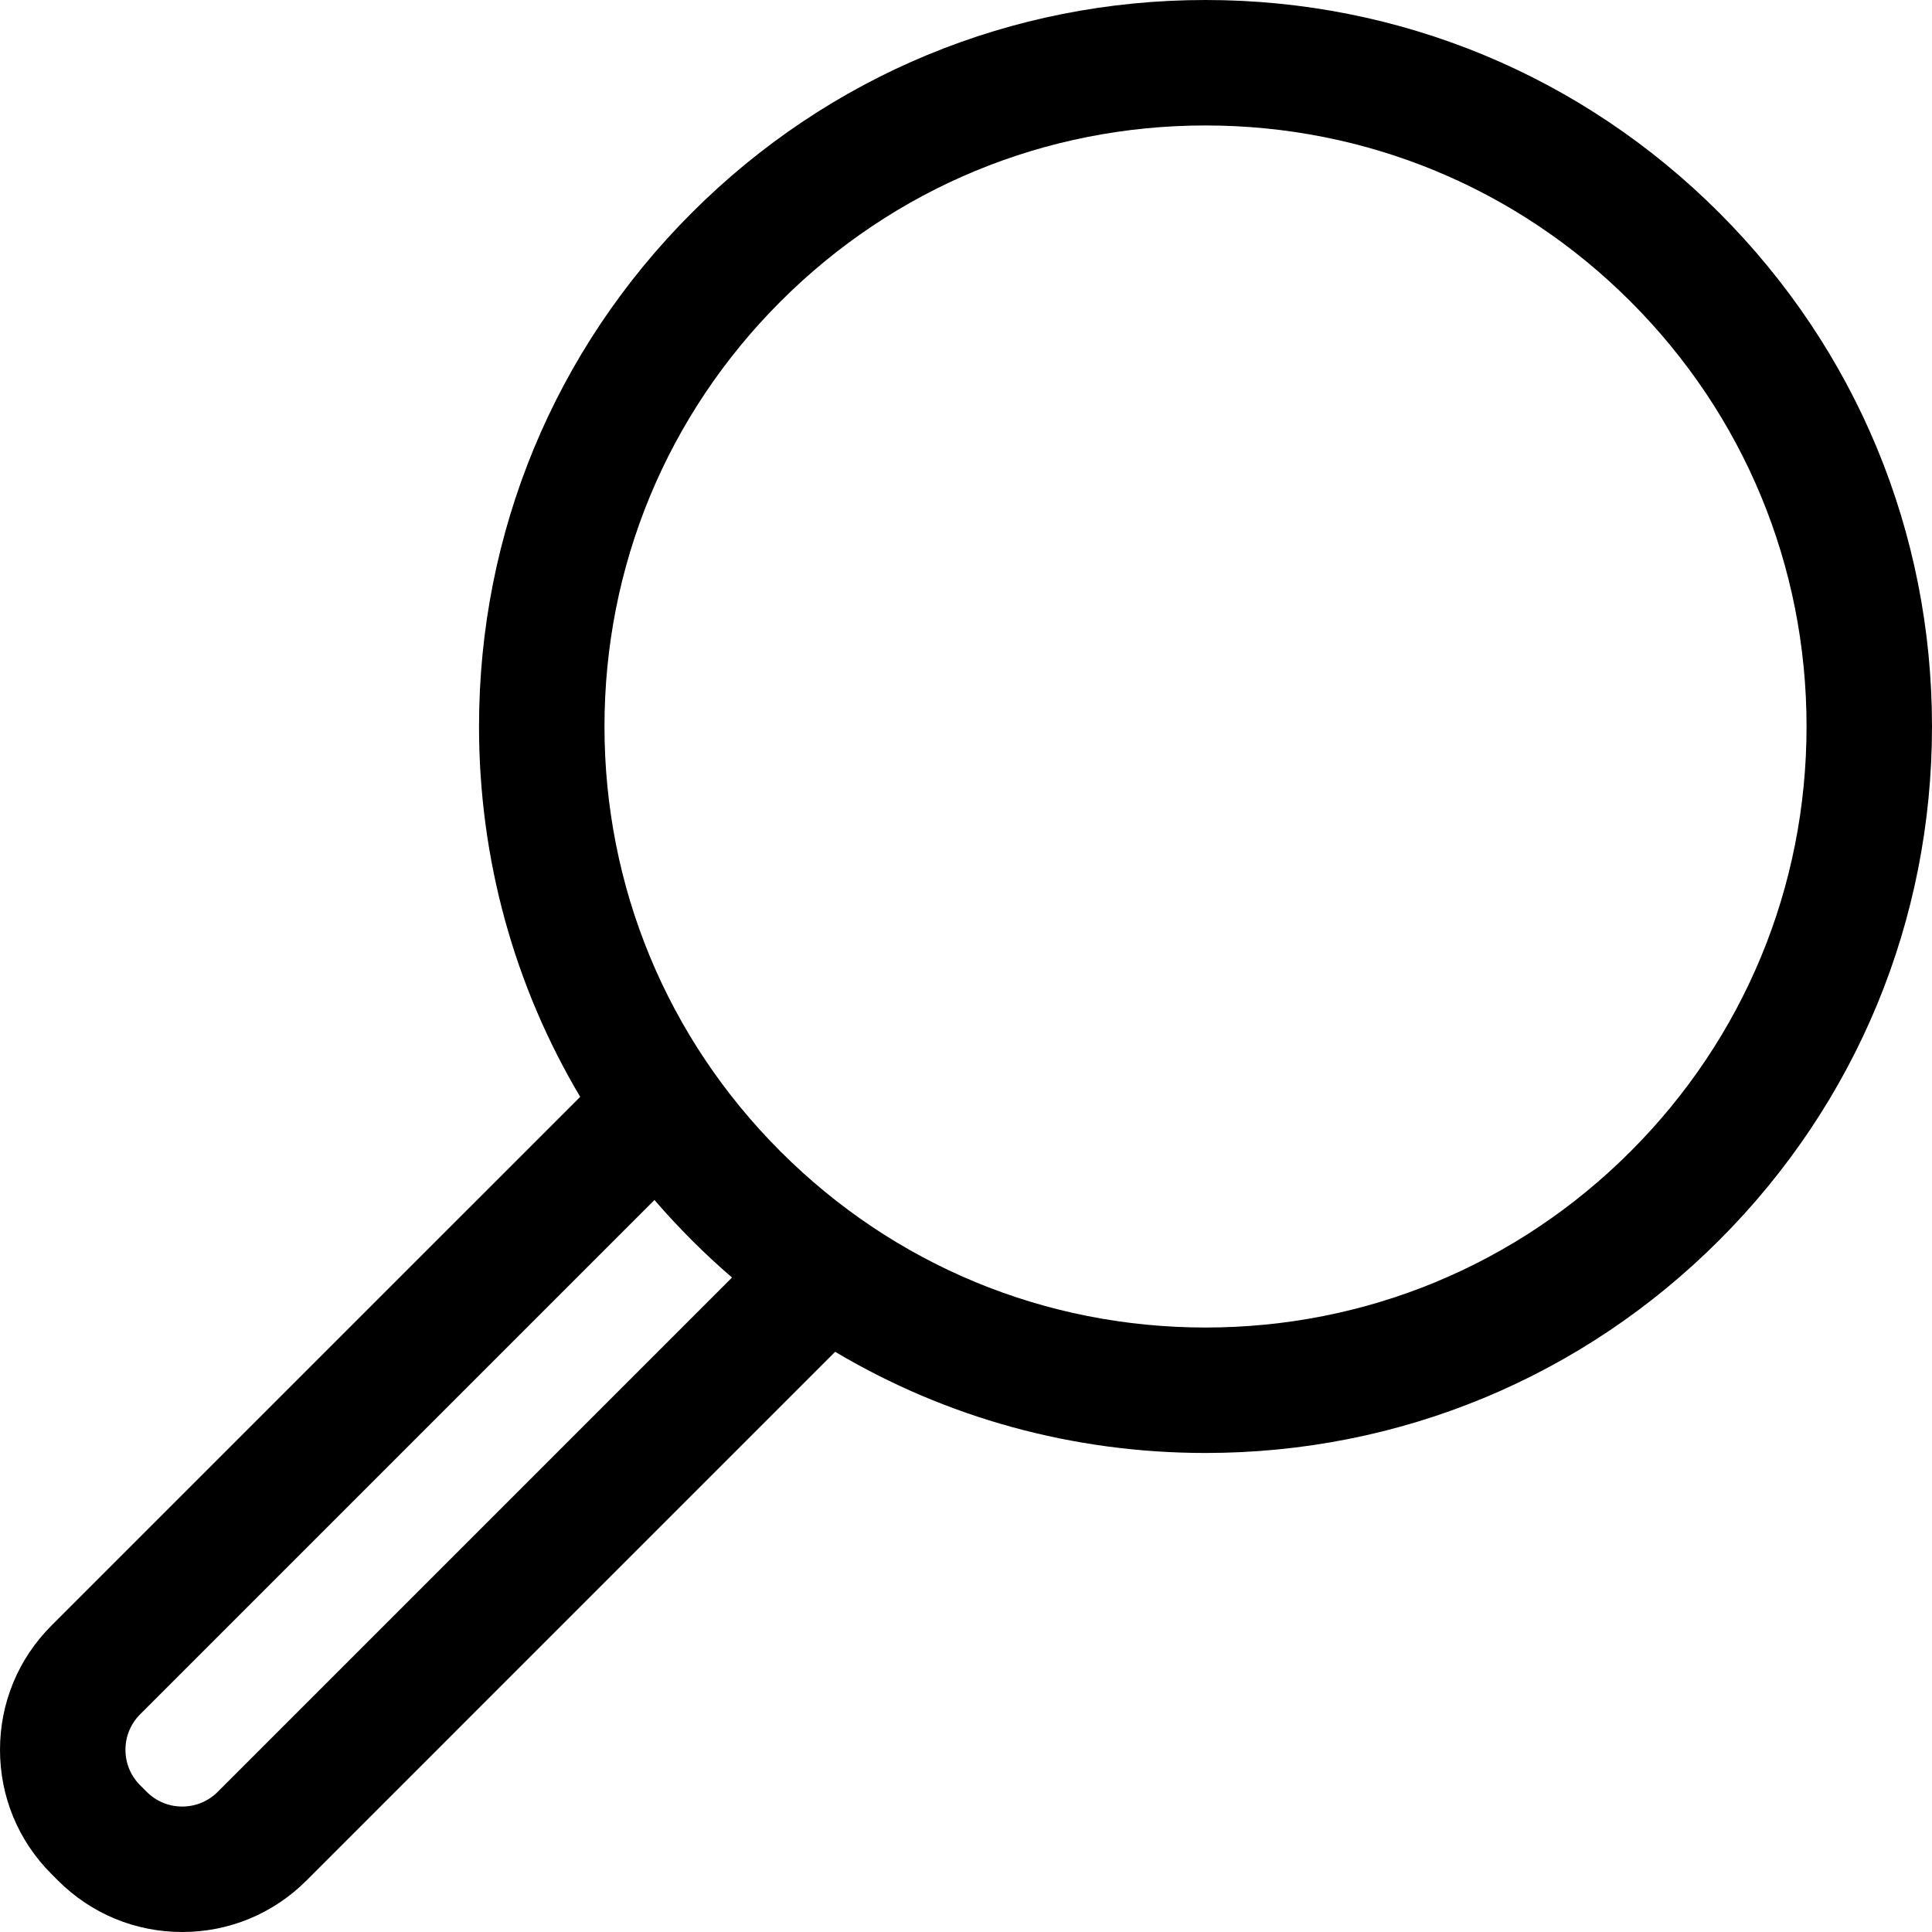
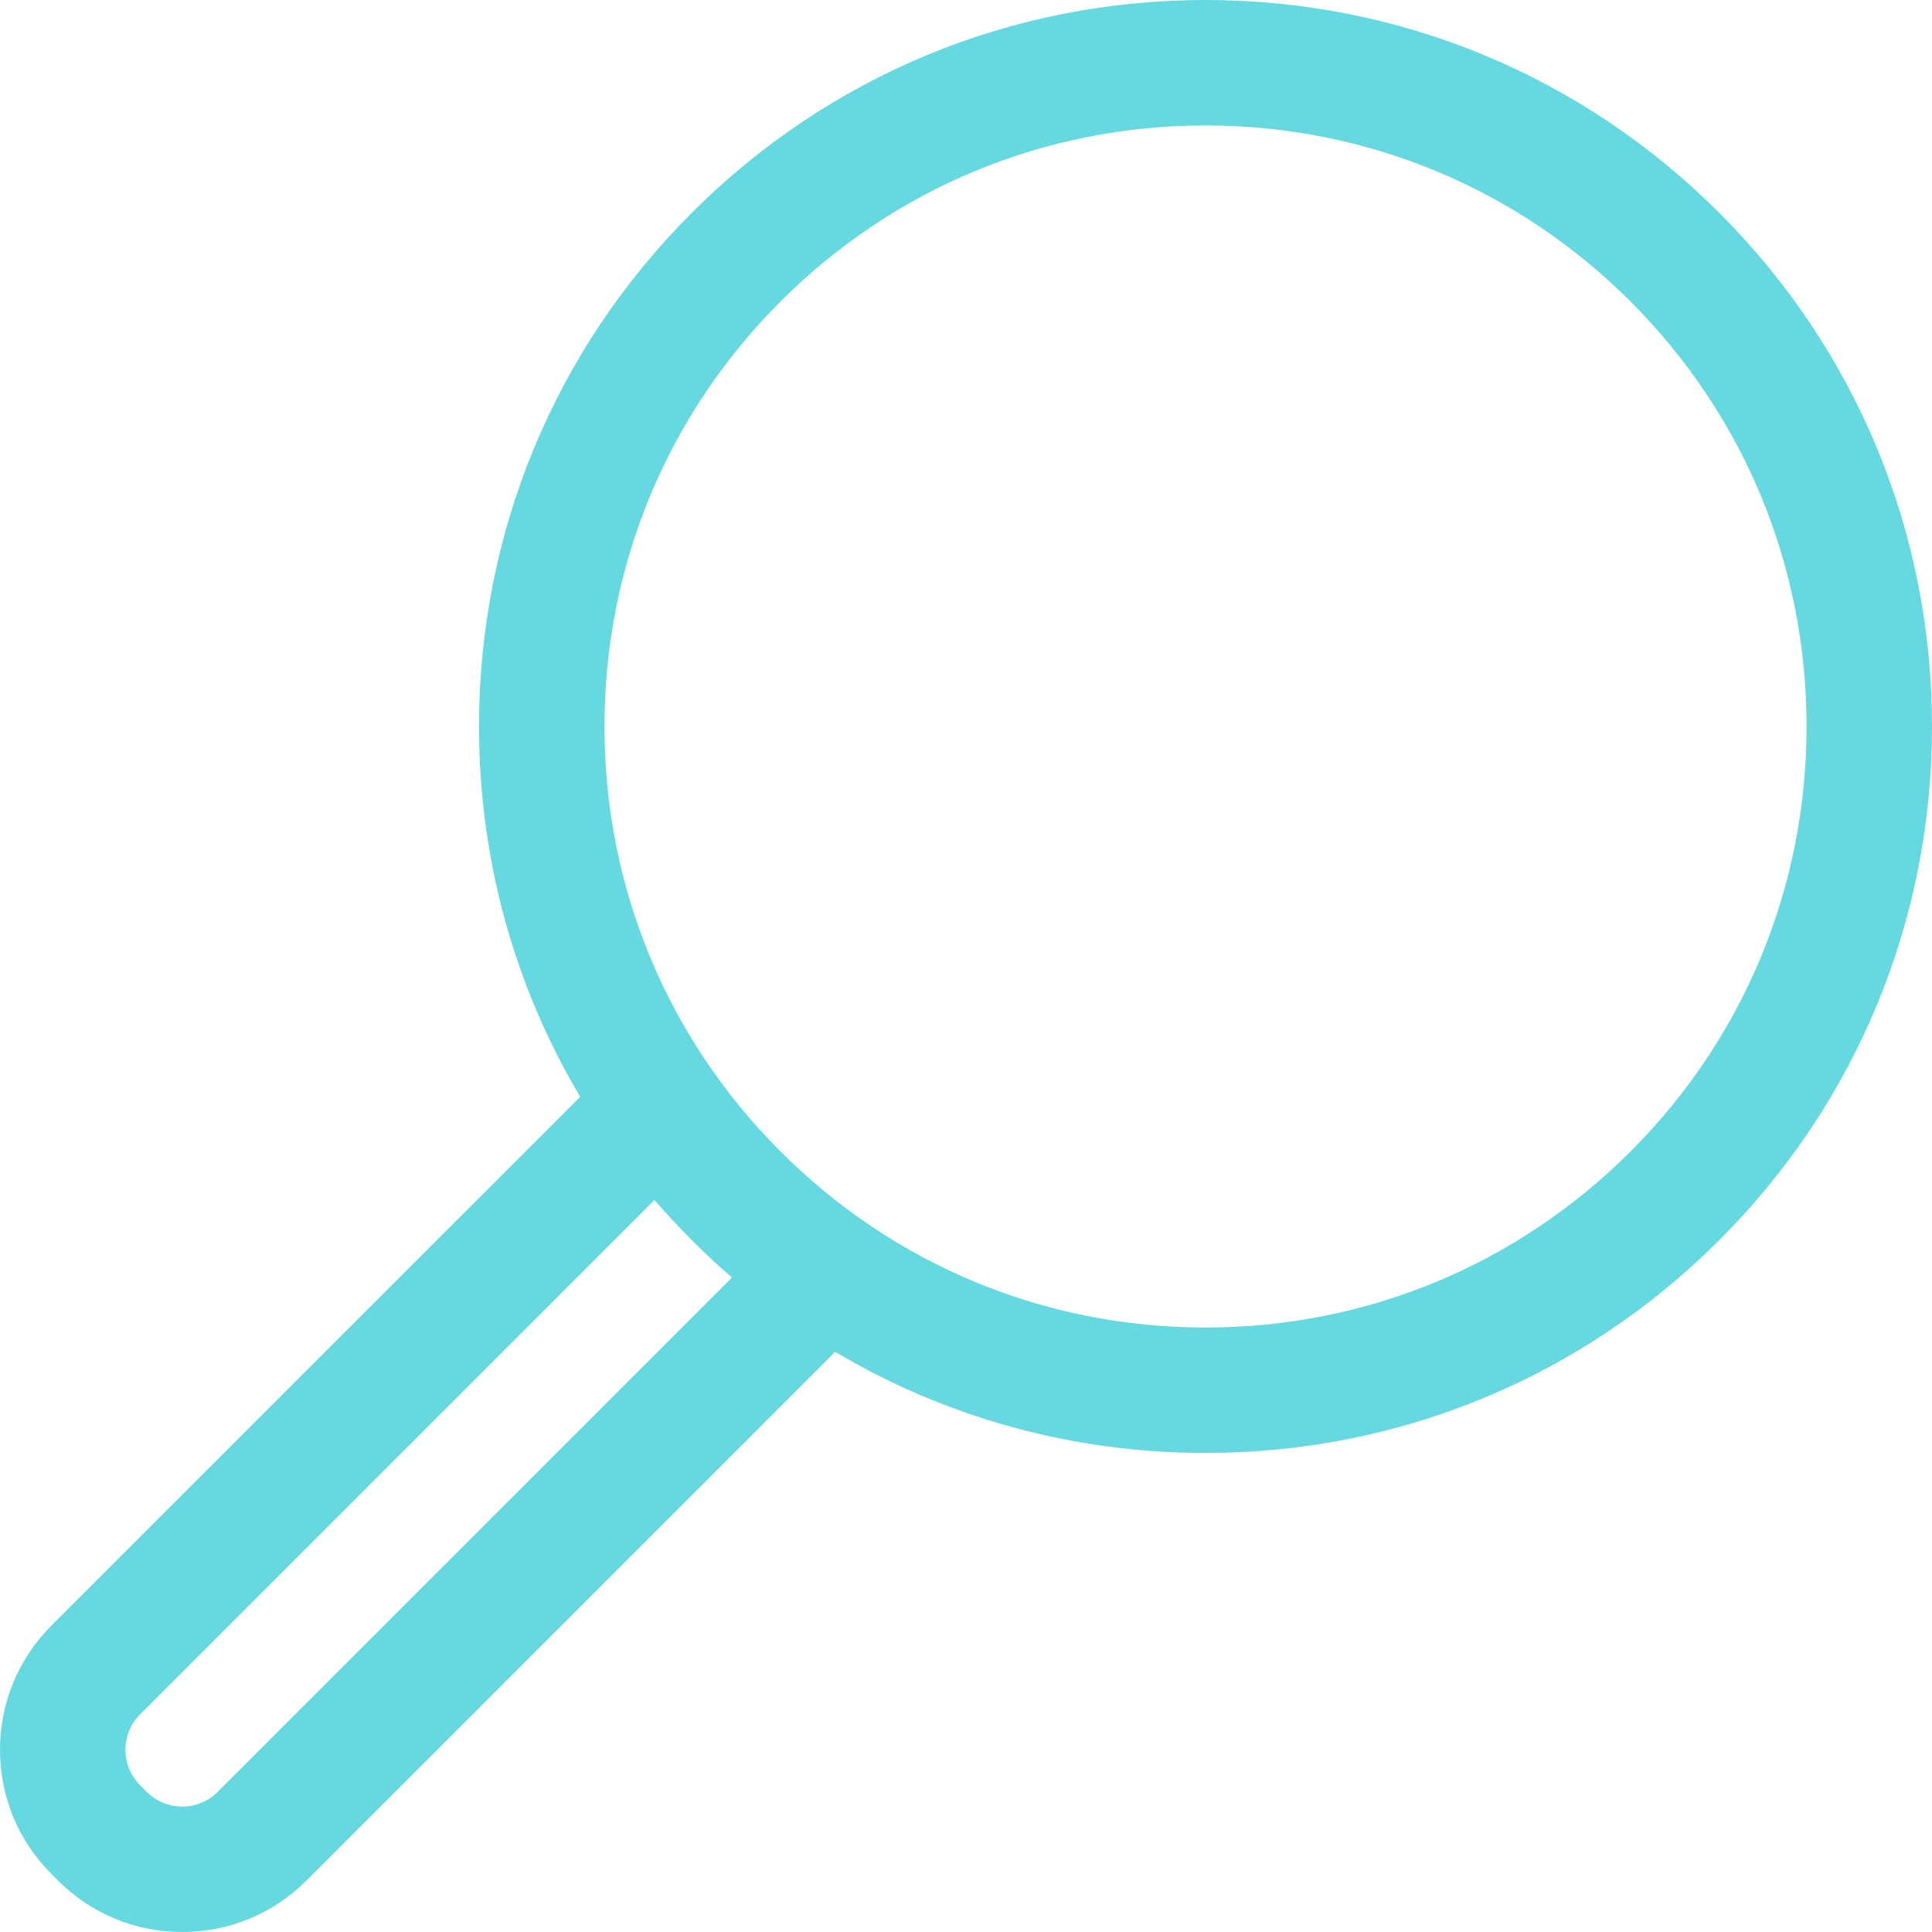
- <svg xmlns="http://www.w3.org/2000/svg" version="1.1" id="Capa_1" x="0px" y="0px" width="385px" height="385px" viewBox="0 0 385 385" style="enable-background:new 0 0 385 385;" xml:space="preserve">
+ <svg xmlns="http://www.w3.org/2000/svg" version="1.1" id="Capa_1" x="0px" y="0px" width="385px" height="385px" viewBox="0 0 385 385" style="enable-background:new 0 0 385 385;" xml:space="preserve" fill="#66d8e0">
  <g>
    <path d="M342.598,42.402C315.254,15.058,278.899-0.001,240.229,0c-0.002,0,0,0-0.002,0c-38.666,0-75.025,15.06-102.368,42.402   c-27.343,27.344-42.402,63.7-42.402,102.37c0,26.388,7.018,51.696,20.161,73.801L10.252,323.938C3.642,330.55,0,339.34,0,348.69   c0,9.35,3.641,18.14,10.252,24.75l1.307,1.307C18.17,381.359,26.96,385,36.311,385s18.14-3.641,24.751-10.252l105.365-105.366   c22.104,13.144,47.413,20.161,73.801,20.161c38.67,0,75.026-15.059,102.37-42.402C369.942,219.798,385,183.442,385,144.772   C385,106.102,369.943,69.747,342.598,42.402z M43.384,357.07c-1.89,1.89-4.402,2.93-7.074,2.93c-2.671,0-5.183-1.041-7.073-2.93   l-1.308-1.309c-1.889-1.889-2.93-4.4-2.93-7.071c0-2.673,1.041-5.185,2.93-7.074l102.489-102.488   c2.369,2.748,4.849,5.421,7.44,8.013c2.591,2.592,5.265,5.072,8.013,7.44L43.384,357.07z M324.92,229.463   c-22.622,22.622-52.7,35.08-84.691,35.08c-31.992,0-62.069-12.458-84.69-35.08c-22.622-22.622-35.081-52.699-35.08-84.69   c0-31.993,12.458-62.07,35.08-84.692s52.698-35.081,84.69-35.08c31.993,0,62.07,12.458,84.692,35.08s35.081,52.7,35.08,84.692   C360,176.764,347.542,206.841,324.92,229.463z" />
  </g>
  <g>
</g>
  <g>
</g>
  <g>
</g>
  <g>
</g>
  <g>
</g>
  <g>
</g>
  <g>
</g>
  <g>
</g>
  <g>
</g>
  <g>
</g>
  <g>
</g>
  <g>
</g>
  <g>
</g>
  <g>
</g>
  <g>
</g>
</svg>
